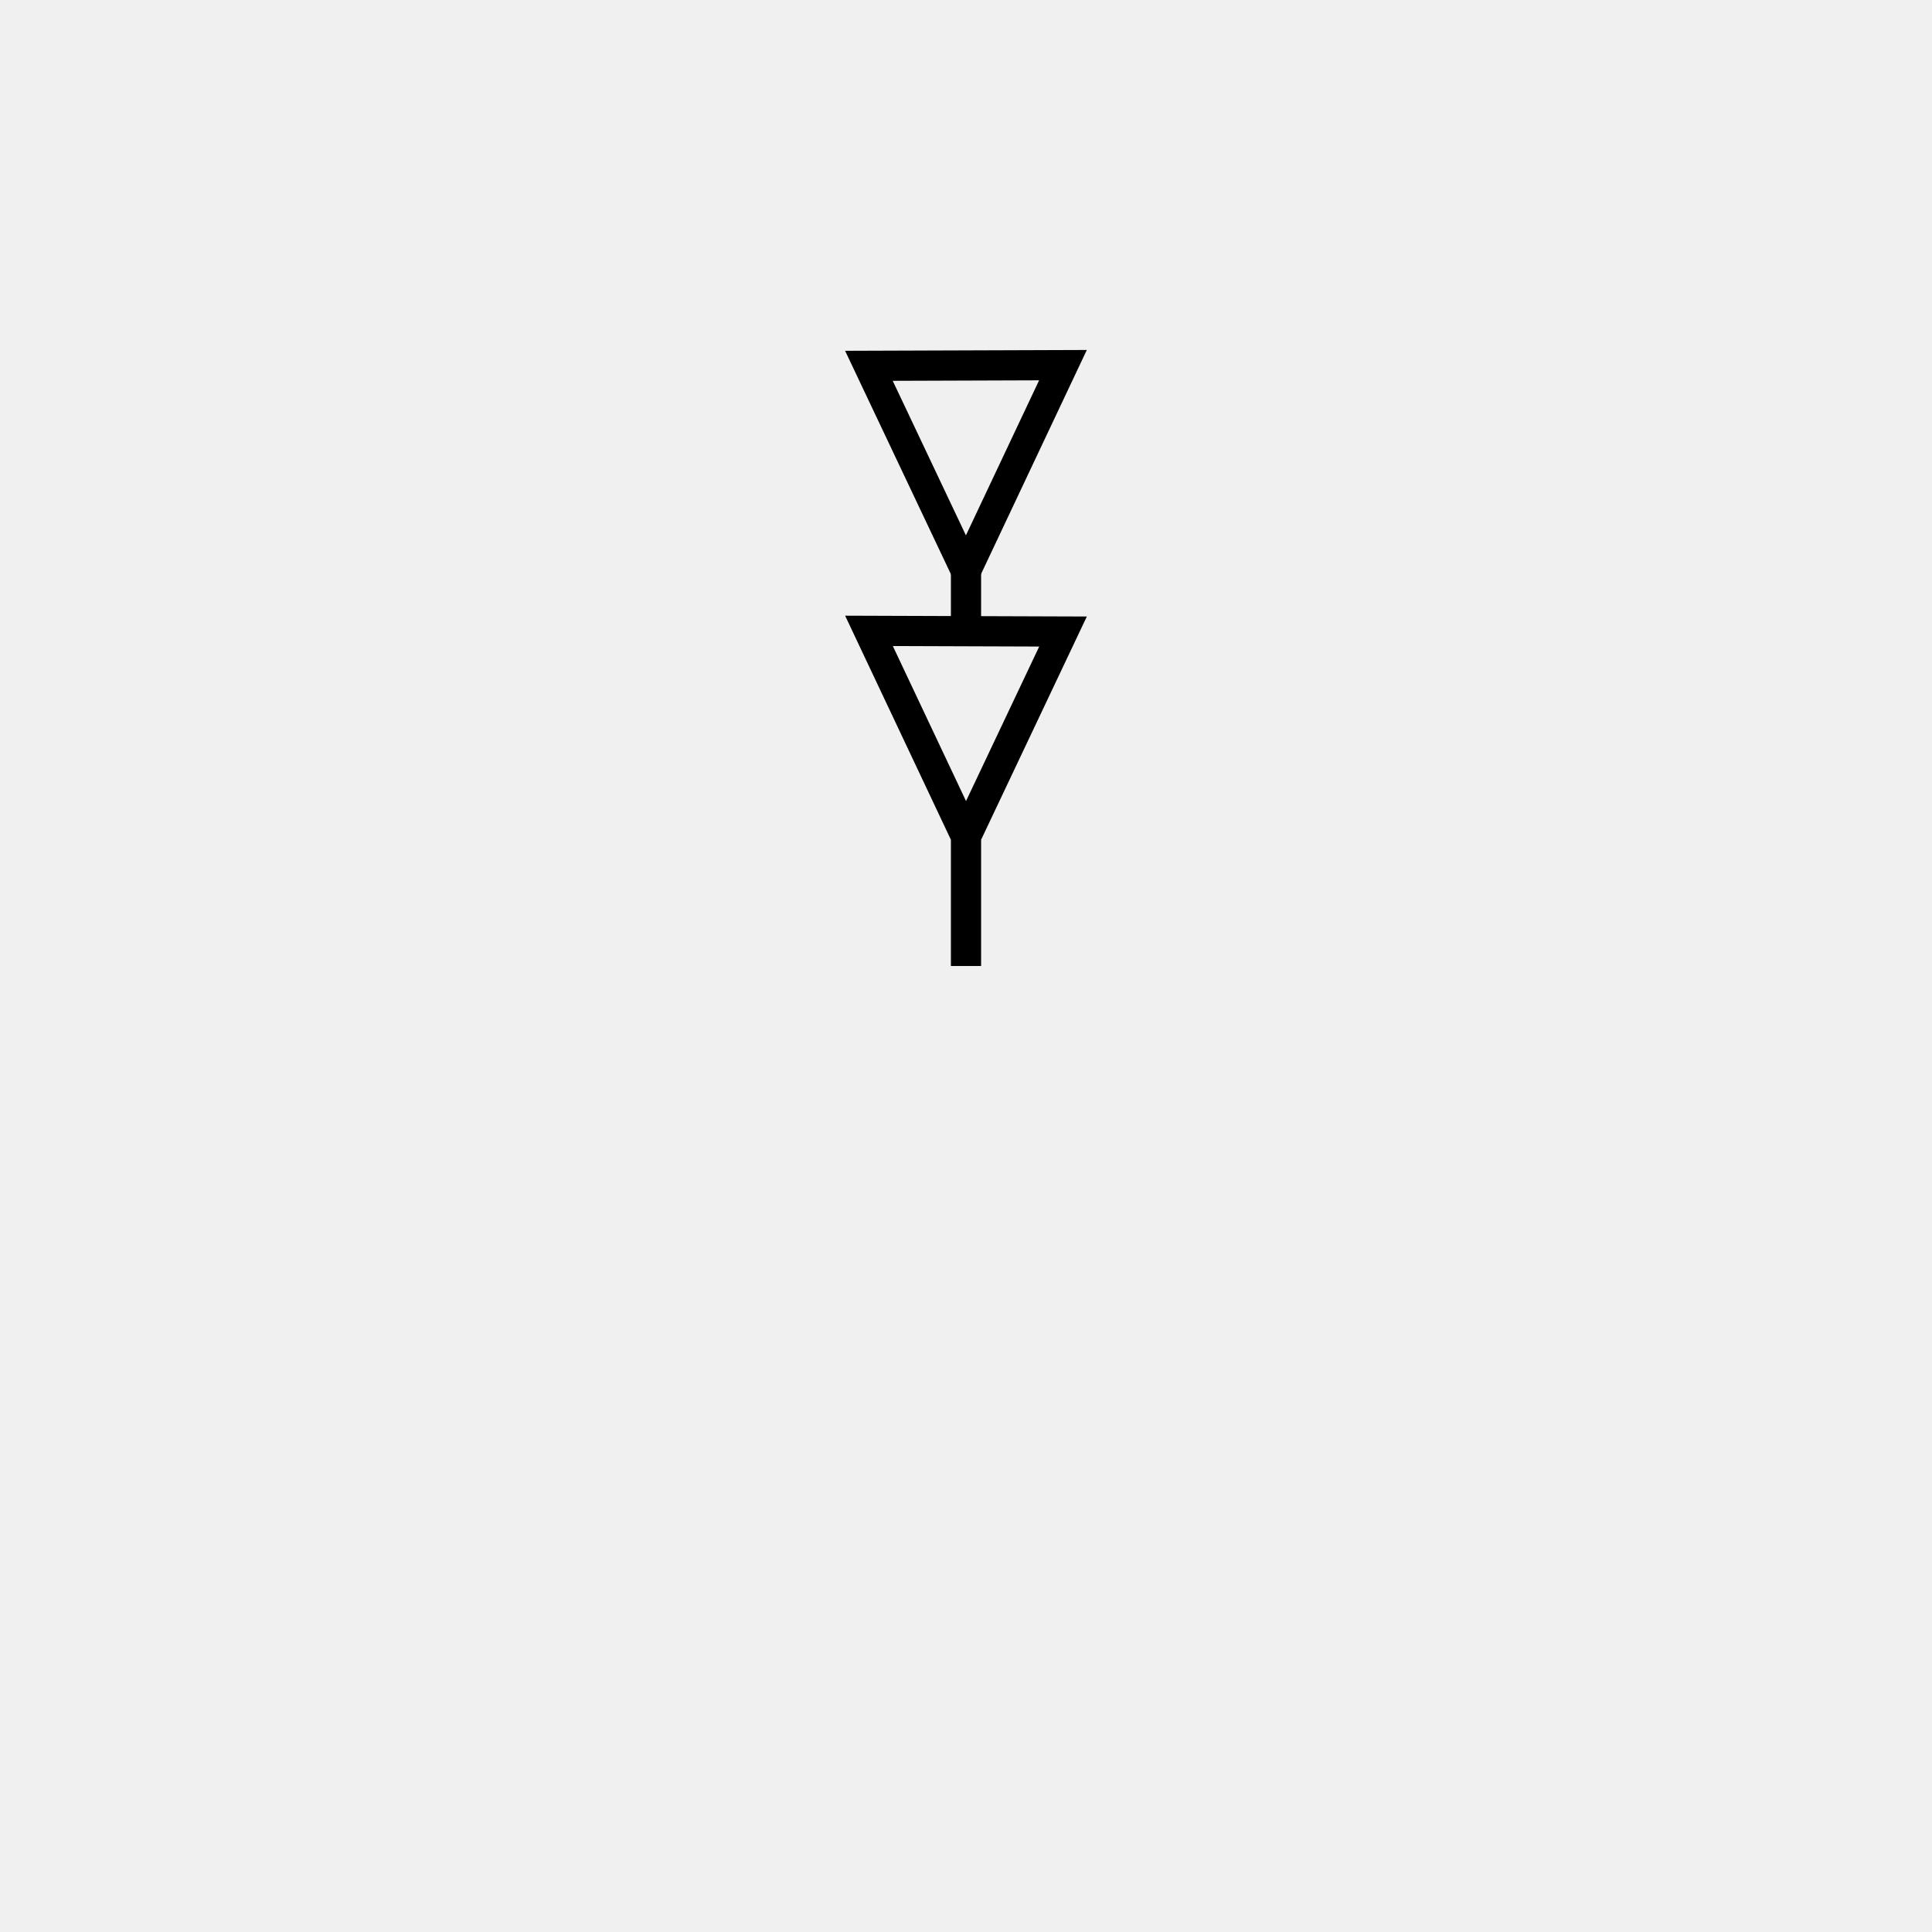
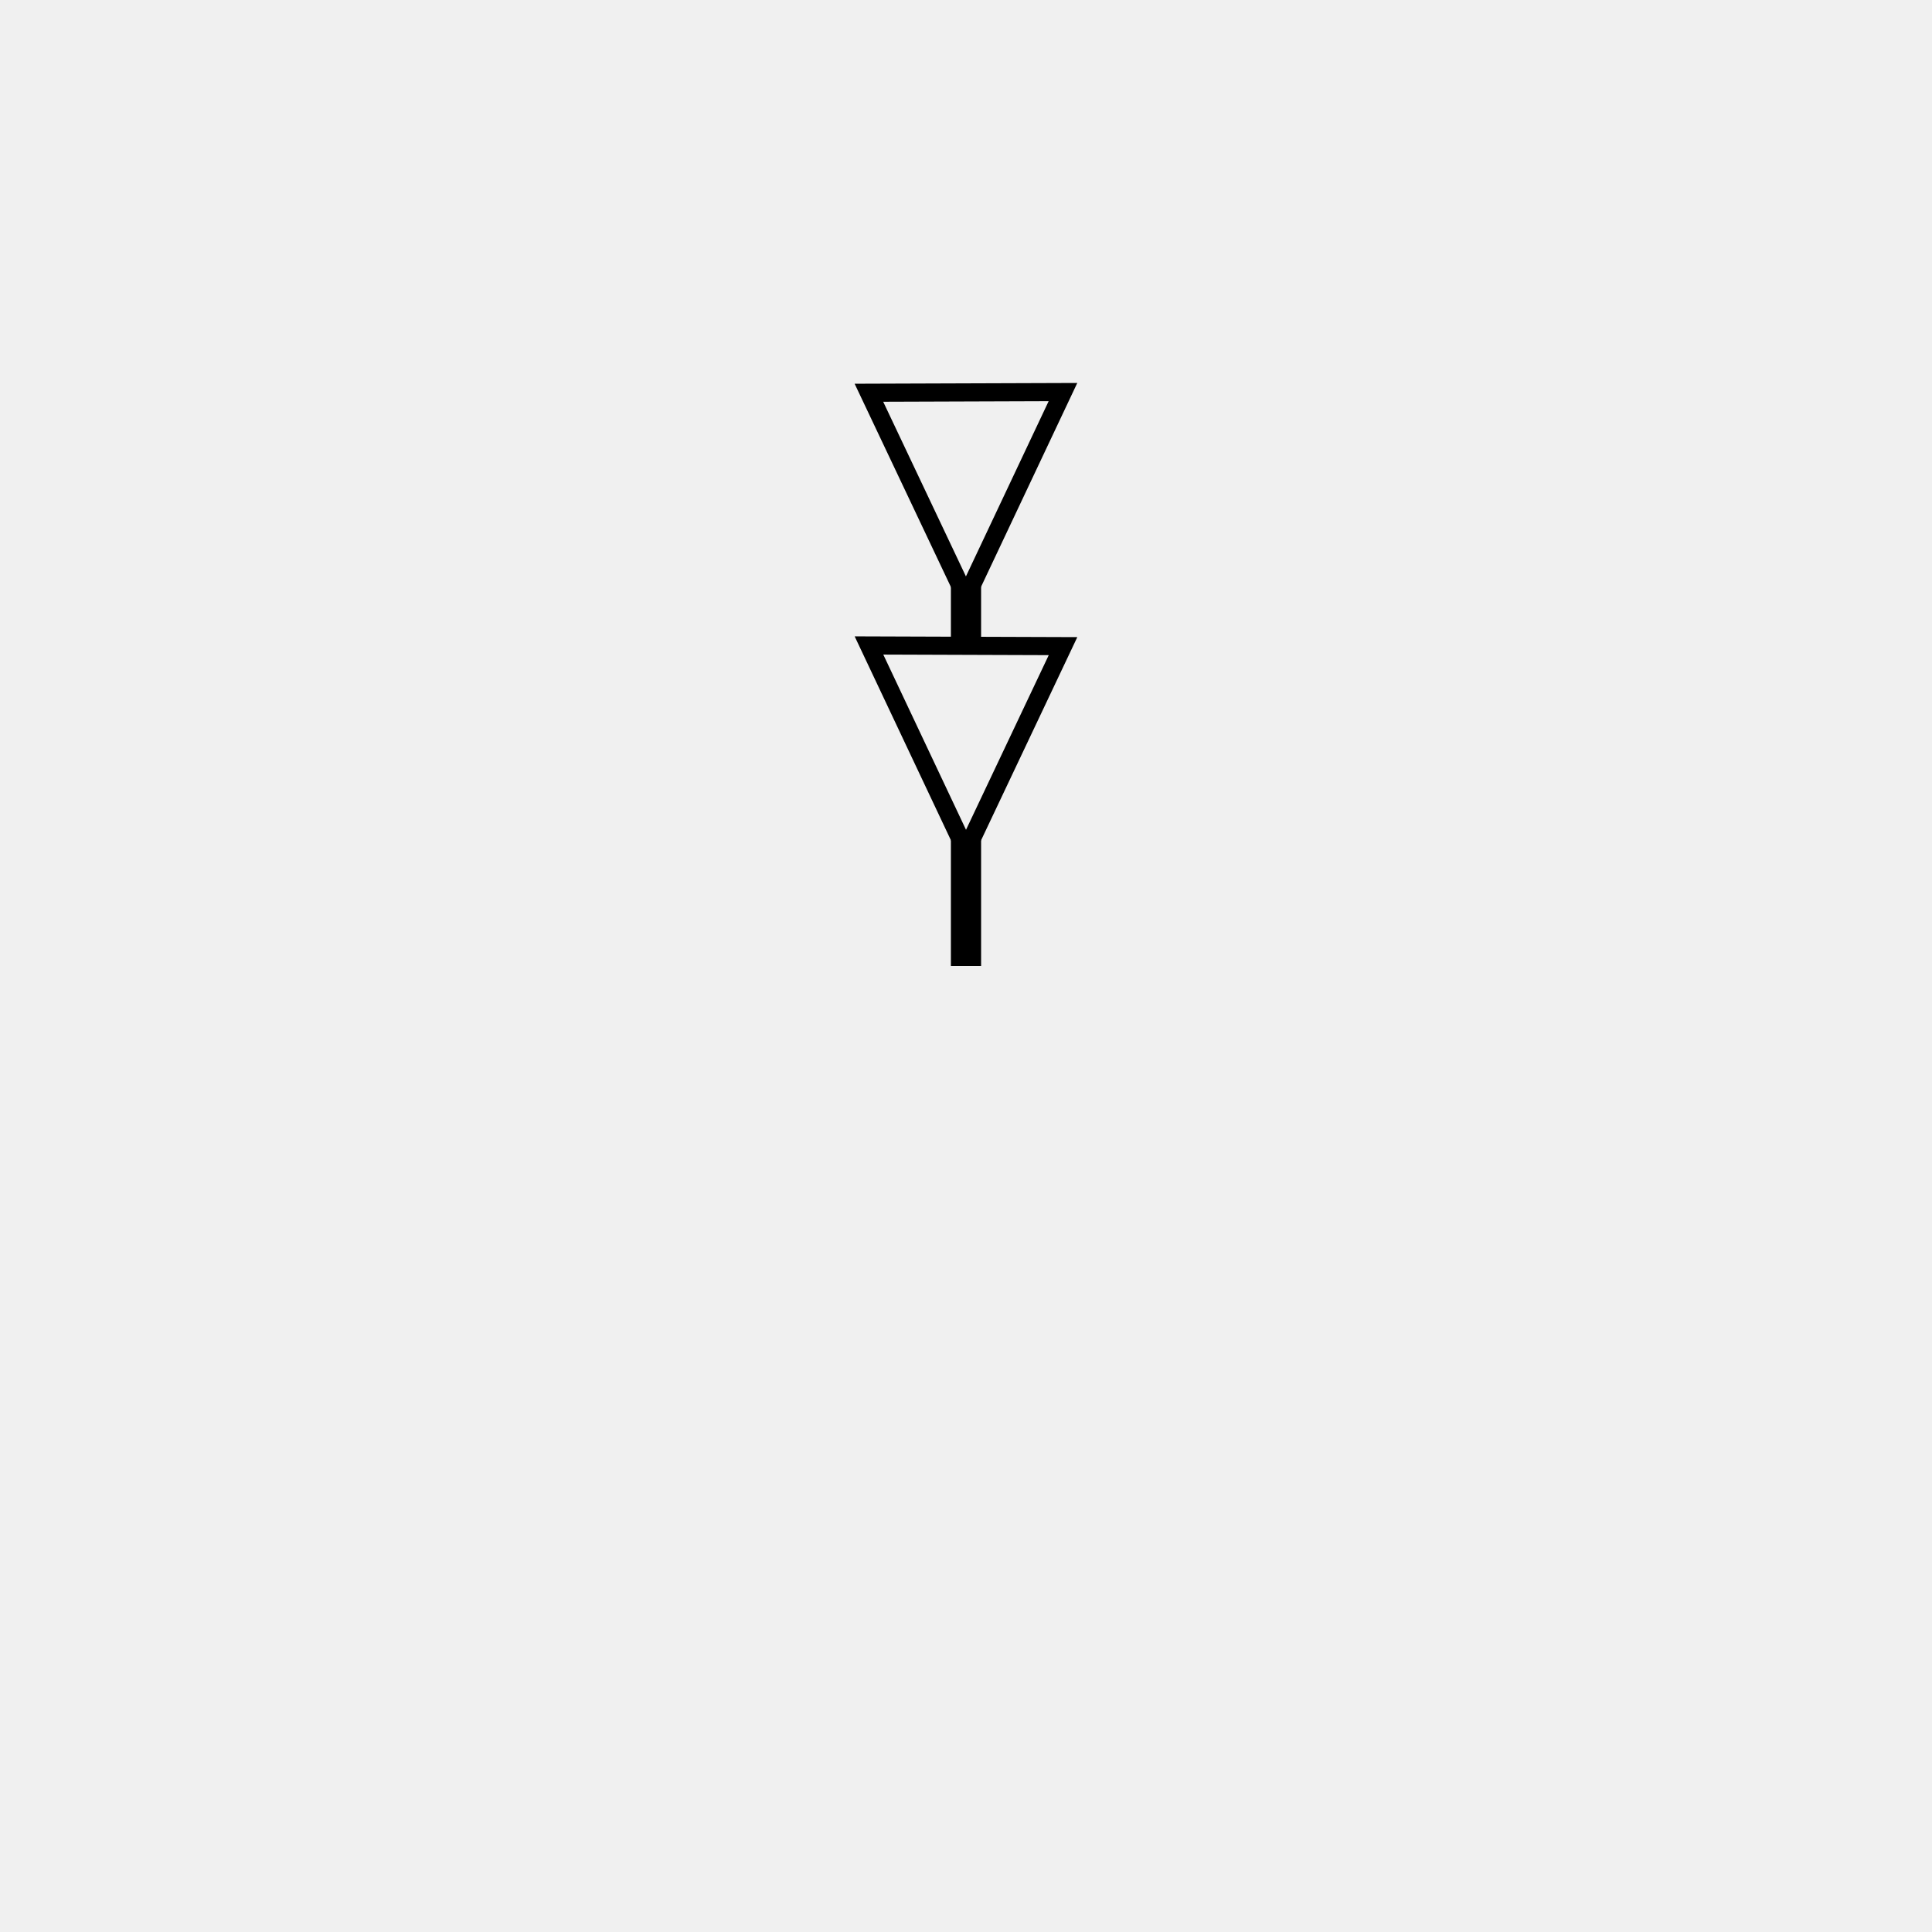
<svg xmlns="http://www.w3.org/2000/svg" version="1.0" width="32" height="32" id="svg2">
  <defs id="defs3019" />
  <style type="text/css" id="base">
      .outline {
+         fill: none;
+         stroke: black;
+         stroke-width: 0.3;
+       }
+       .inline {
+         fill: none;
+         stroke: none;
+         stroke-width: 0.8;
+       }
+       .fill {
+         fill: none;
+         stroke: none;
+         stroke-width: 0.3;
+       }
+       .baseline {
+         fill: none;
        stroke: black;
        stroke-width: 0.5;
      }
-       .fill {
-         fill: none;
+       .basepoint {
+         fill: white;
+         stroke: black;
+         stroke-width: 0.5;
      }
      COLORING{}
  </style>
-   <path class="outline" d="M 16,13.914 V 16" id="path241" />
-   <path class="outline" d="m 16,9.472 v 1.043" id="path297" />
-   <path class="outline fill uniform" d="m 16,13.853 1.607,-3.393 -3.214,-0.011 z" id="path982" />
-   <path class="outline fill uniform" d="m 15.999,9.452 -1.607,-3.393 3.214,-0.011 z" id="path295" />
+   <path class="baseline" d="M 16,13.914 V 16" id="path241" />
+   <path class="baseline" d="M 16,9.714 V 10.757" id="path297" />
+   <path class="fill uniform" d="m 16,14.095 1.607,-3.393 -3.214,-0.011 z" id="path982" />
+   <path class="fill uniform" d="m 15.999,9.898 -1.607,-3.393 3.214,-0.011 z" id="path295" />
+   <path class="outline" d="m 16,14.095 1.607,-3.393 -3.214,-0.011 z" id="path15" />
+   <path class="outline" d="m 15.999,9.898 -1.607,-3.393 3.214,-0.011 z" id="path17" />
</svg>
